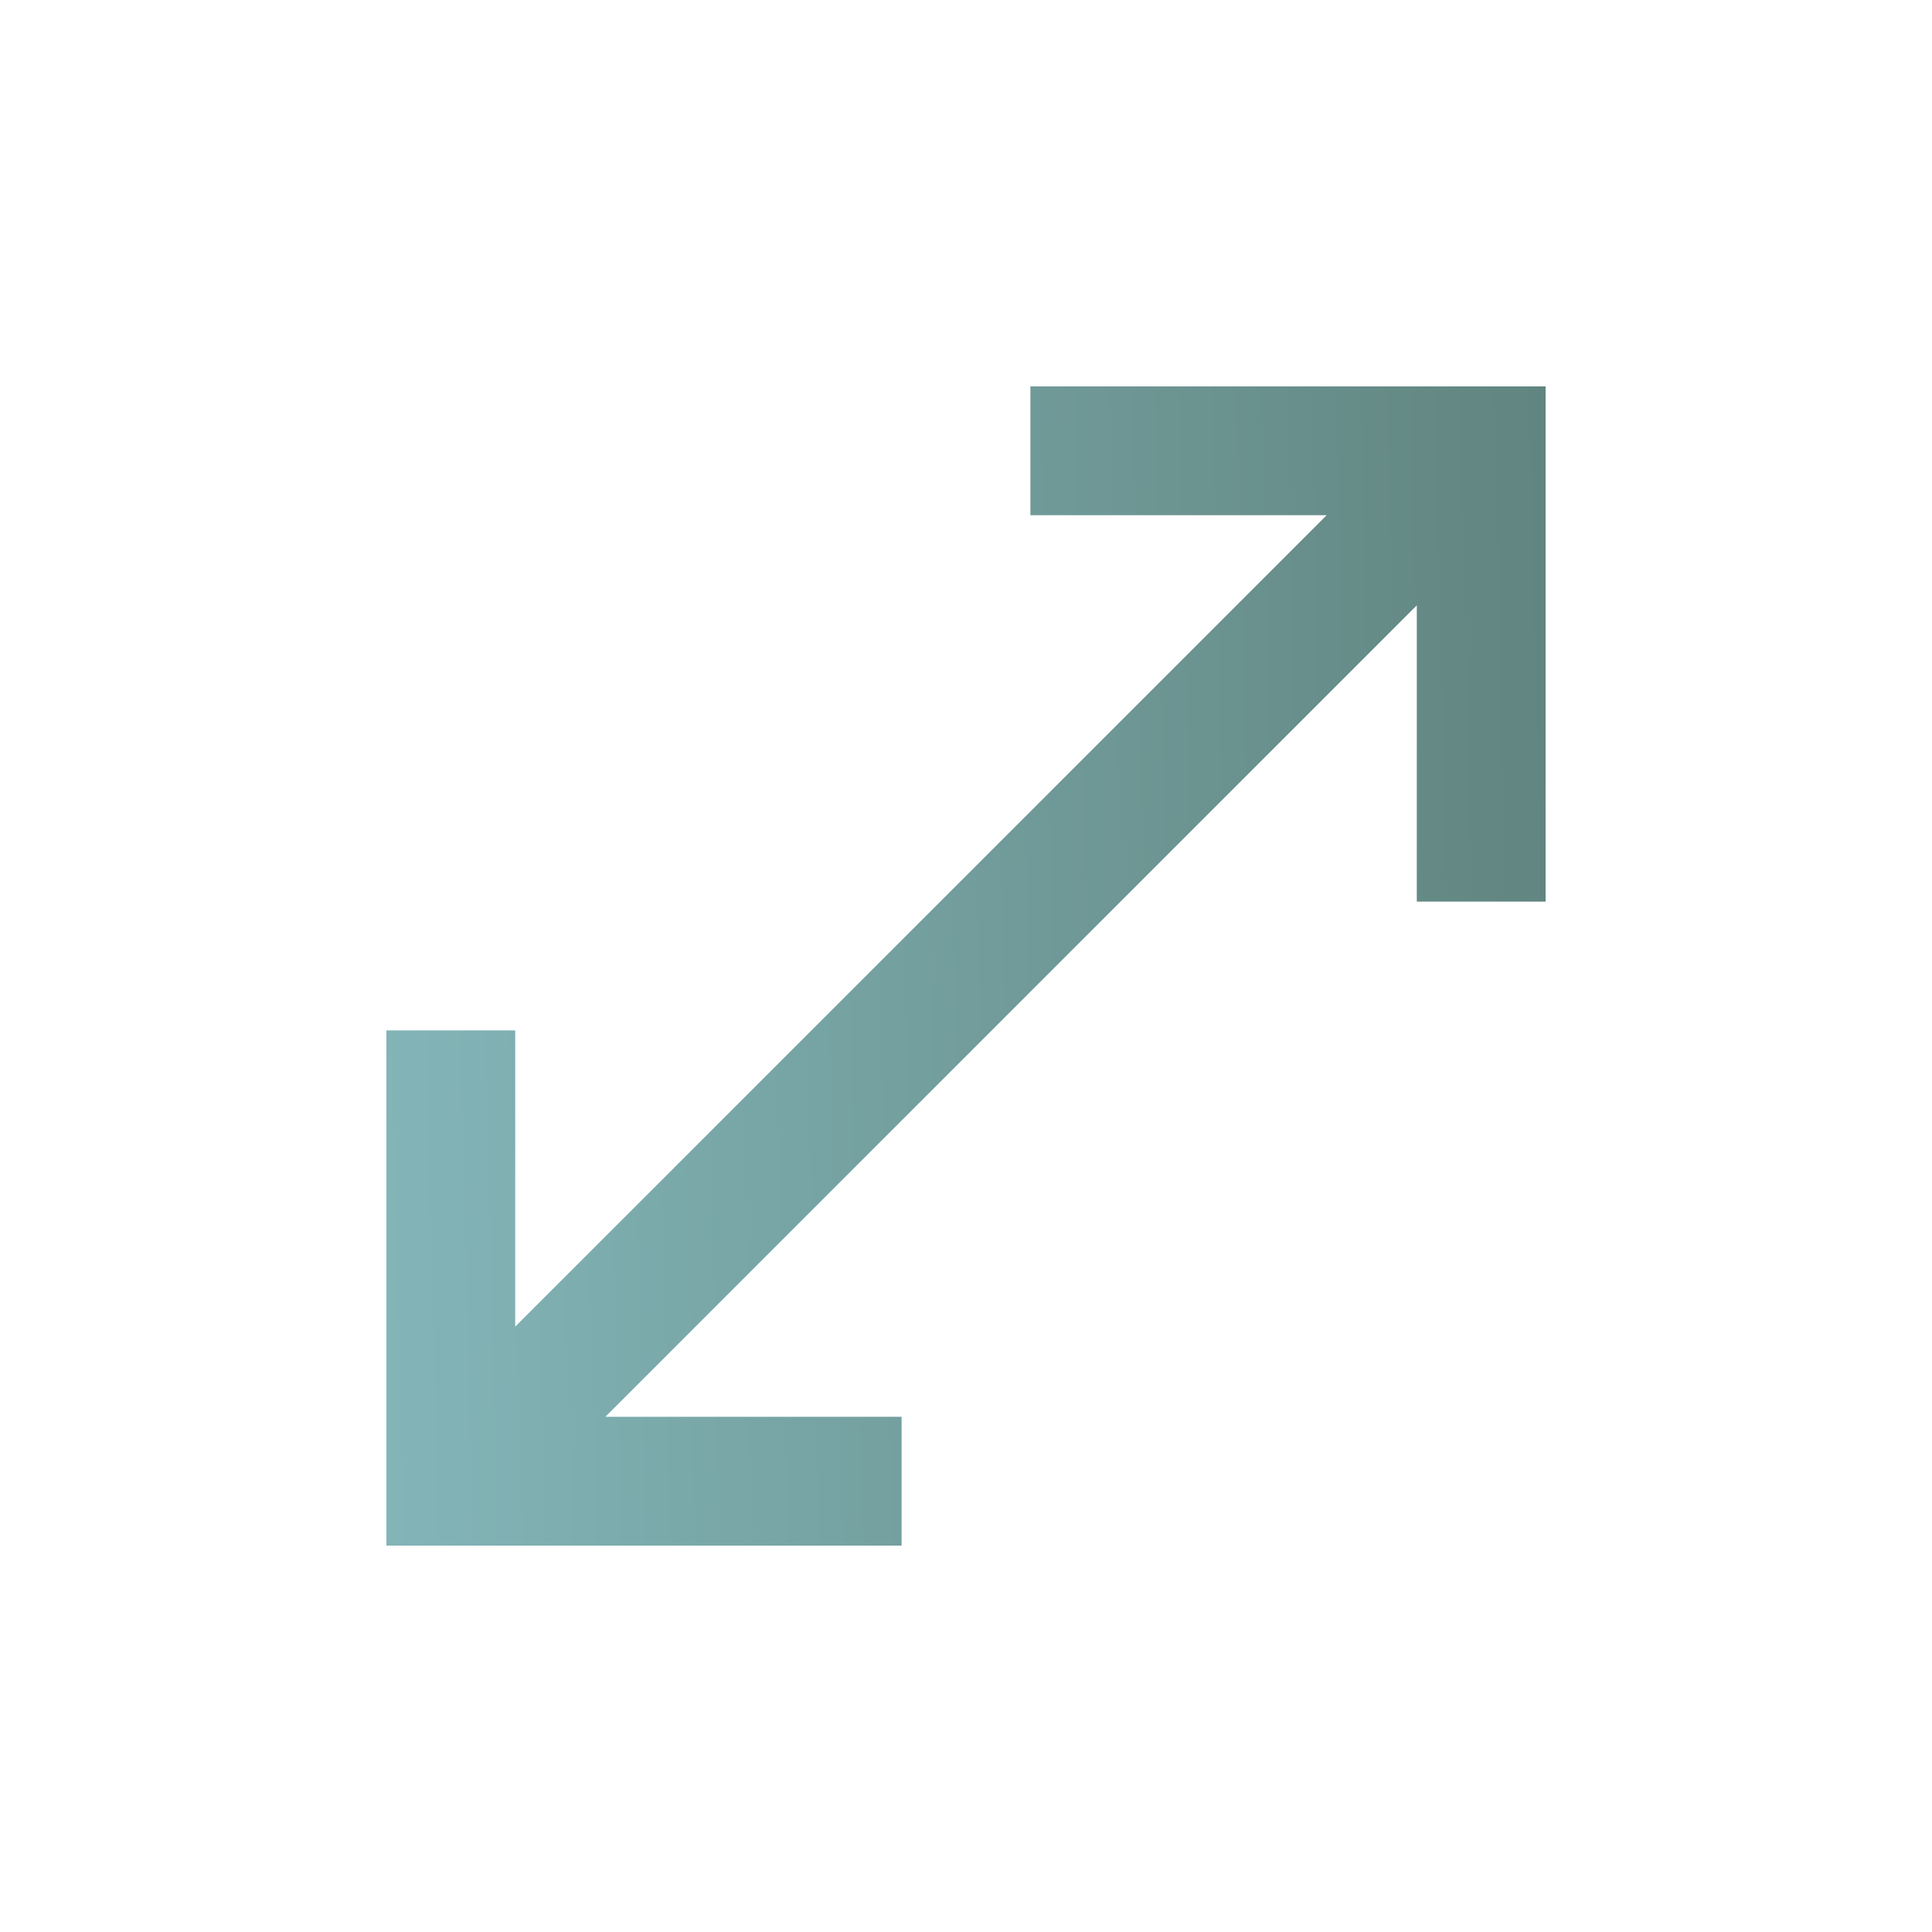
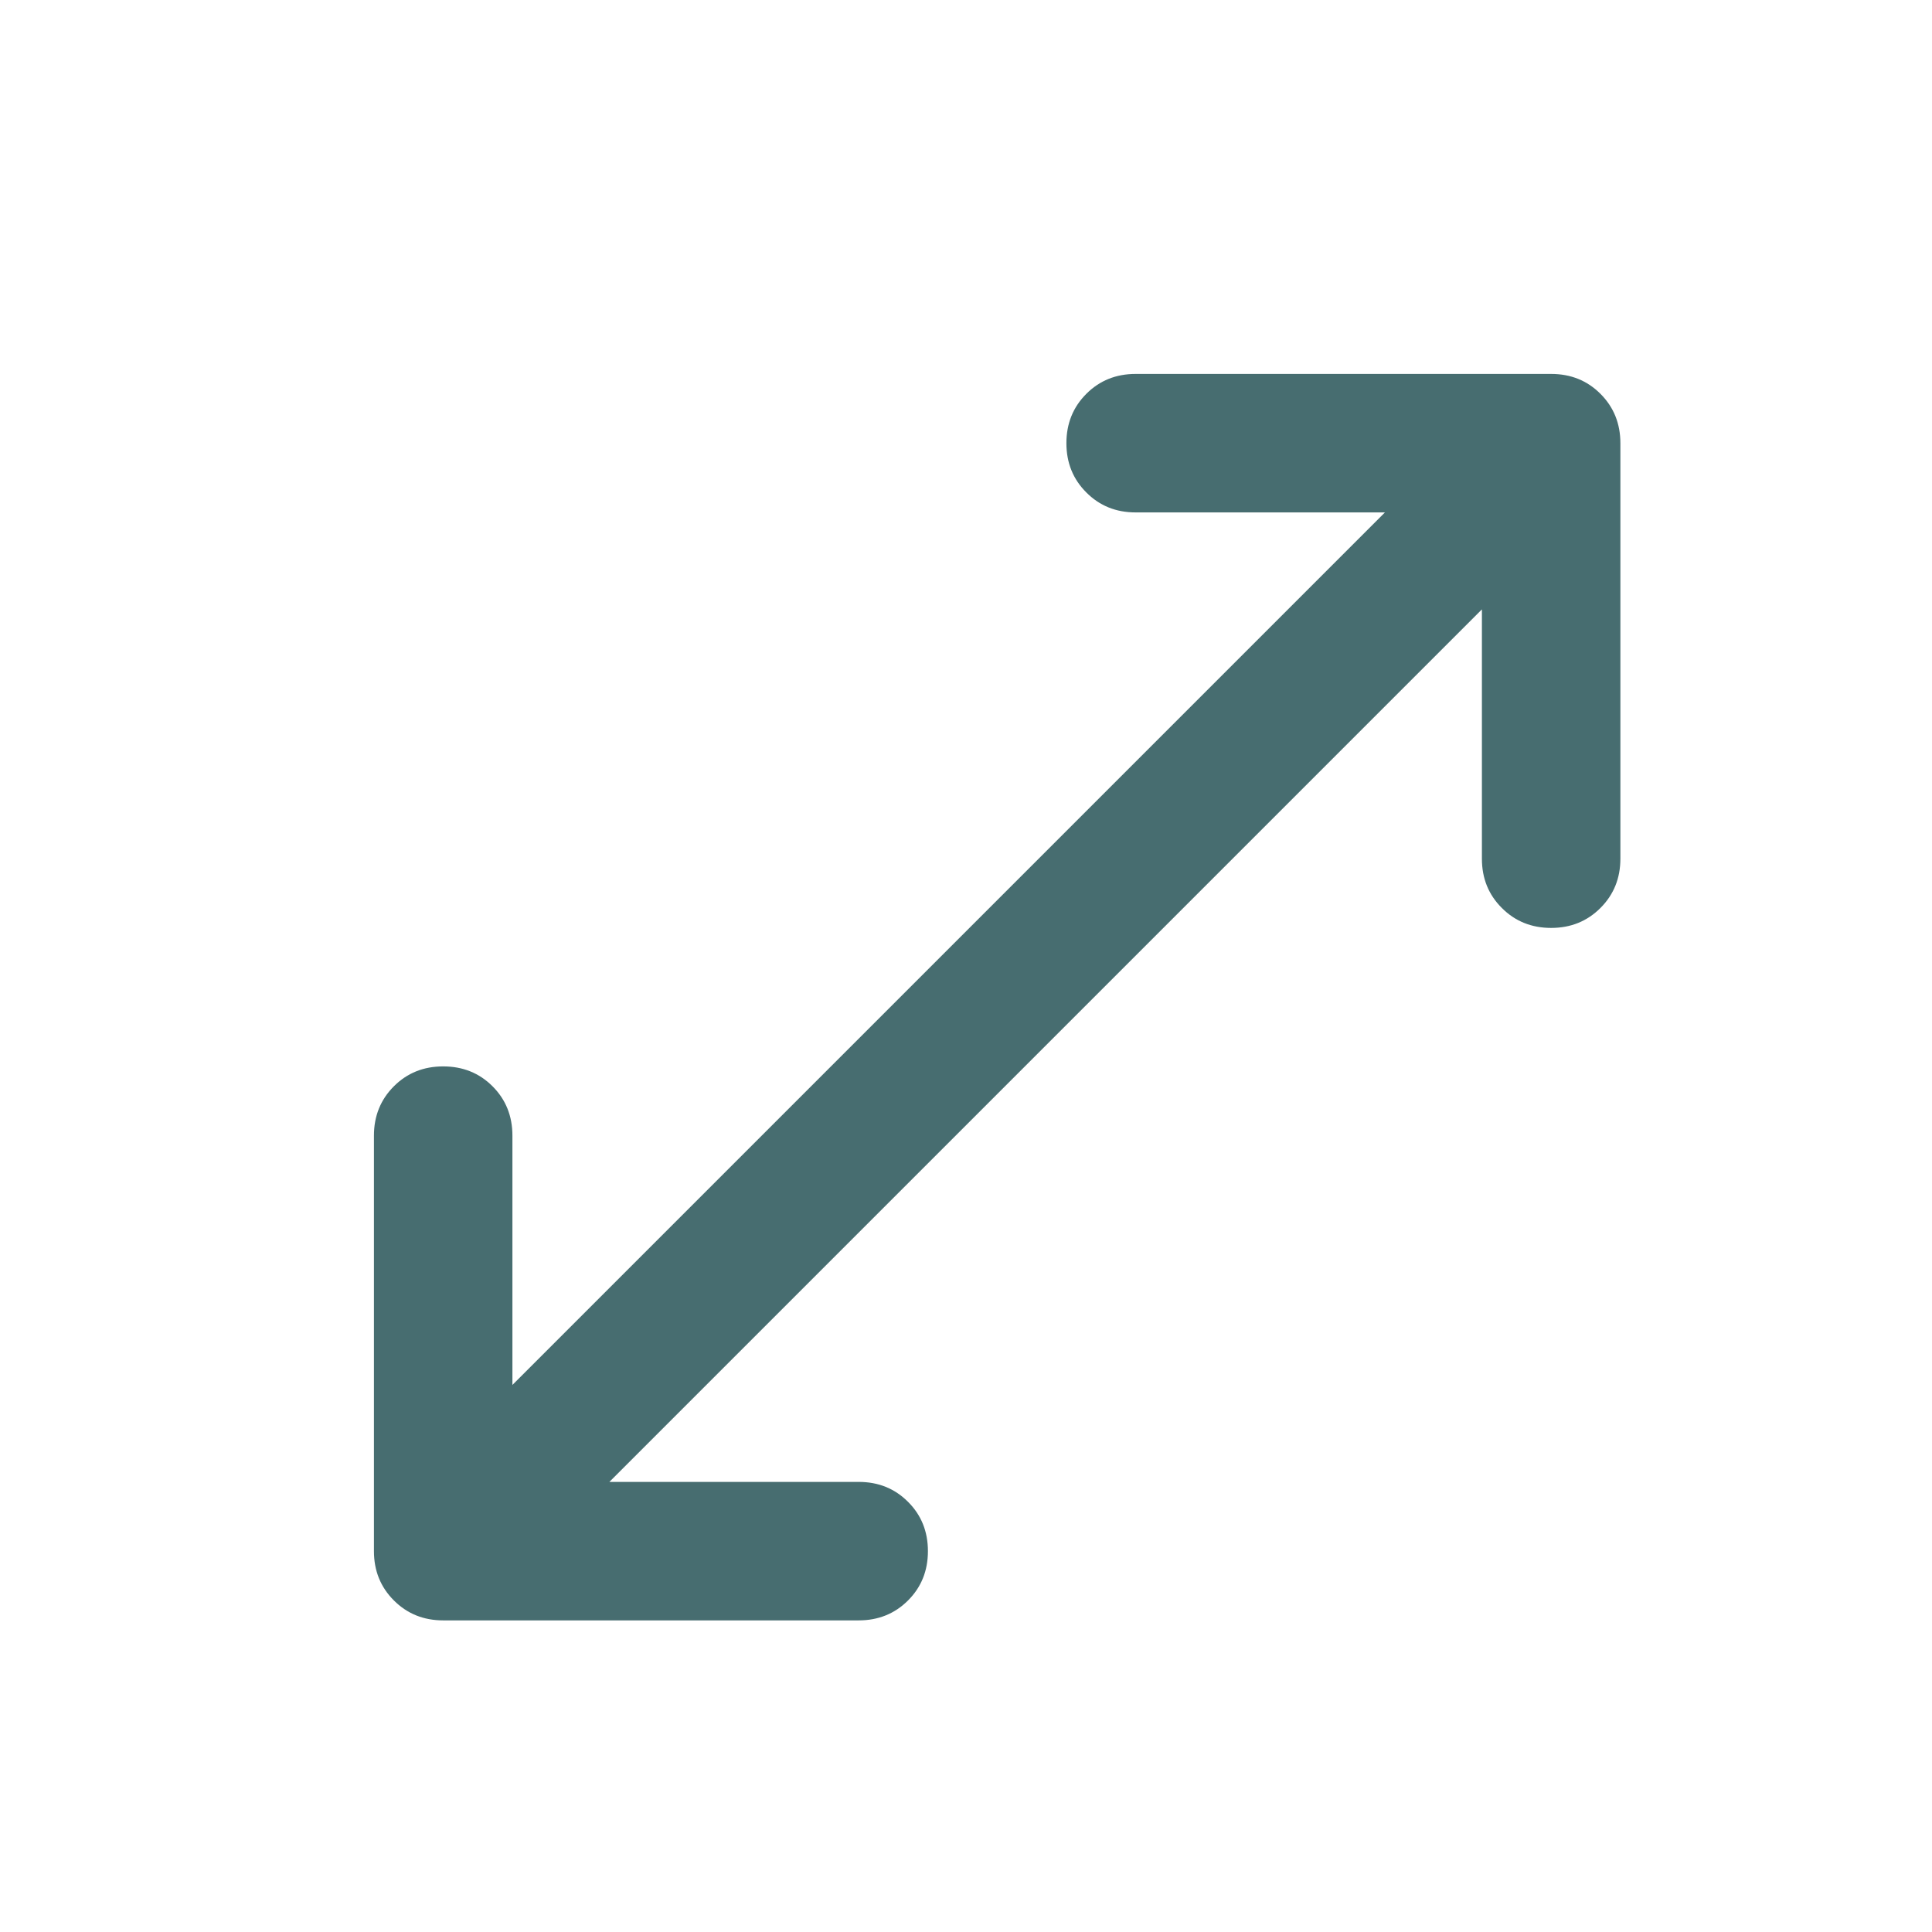
- <svg xmlns="http://www.w3.org/2000/svg" width="30" height="30" viewBox="0 0 30 30" fill="none">
-   <path d="M6 24V16H8V20.6L20.6 8H16V6H24V14H22V9.4L9.4 22H14V24H6Z" fill="url(#paint0_linear_812_2302)" />
-   <defs>
-     <linearGradient id="paint0_linear_812_2302" x1="6" y1="24" x2="24.416" y2="23.564" gradientUnits="userSpaceOnUse">
-       <stop stop-color="#83B5B8" />
-       <stop offset="1" stop-color="#618580" />
-     </linearGradient>
-   </defs>
+ <svg xmlns="http://www.w3.org/2000/svg" width="31" height="31" viewBox="0 0 31 31" fill="none">
+   <path d="M7.111 26C6.796 26 6.533 25.893 6.32 25.68C6.107 25.467 6 25.204 6 24.889V18.222C6 17.907 6.107 17.643 6.32 17.43C6.533 17.217 6.796 17.111 7.111 17.111C7.426 17.111 7.69 17.217 7.903 17.43C8.116 17.643 8.222 17.907 8.222 18.222V22.222L22.222 8.222H18.222C17.907 8.222 17.644 8.116 17.431 7.902C17.218 7.69 17.111 7.426 17.111 7.111C17.111 6.796 17.218 6.532 17.431 6.319C17.644 6.106 17.907 6 18.222 6H24.889C25.204 6 25.467 6.106 25.68 6.319C25.893 6.532 26 6.796 26 7.111V13.778C26 14.093 25.893 14.356 25.68 14.569C25.467 14.782 25.204 14.889 24.889 14.889C24.574 14.889 24.31 14.782 24.098 14.569C23.884 14.356 23.778 14.093 23.778 13.778V9.778L9.778 23.778H13.778C14.093 23.778 14.357 23.884 14.57 24.098C14.783 24.31 14.889 24.574 14.889 24.889C14.889 25.204 14.783 25.467 14.57 25.68C14.357 25.893 14.093 26 13.778 26H7.111Z" fill="#476D70" />
</svg>
